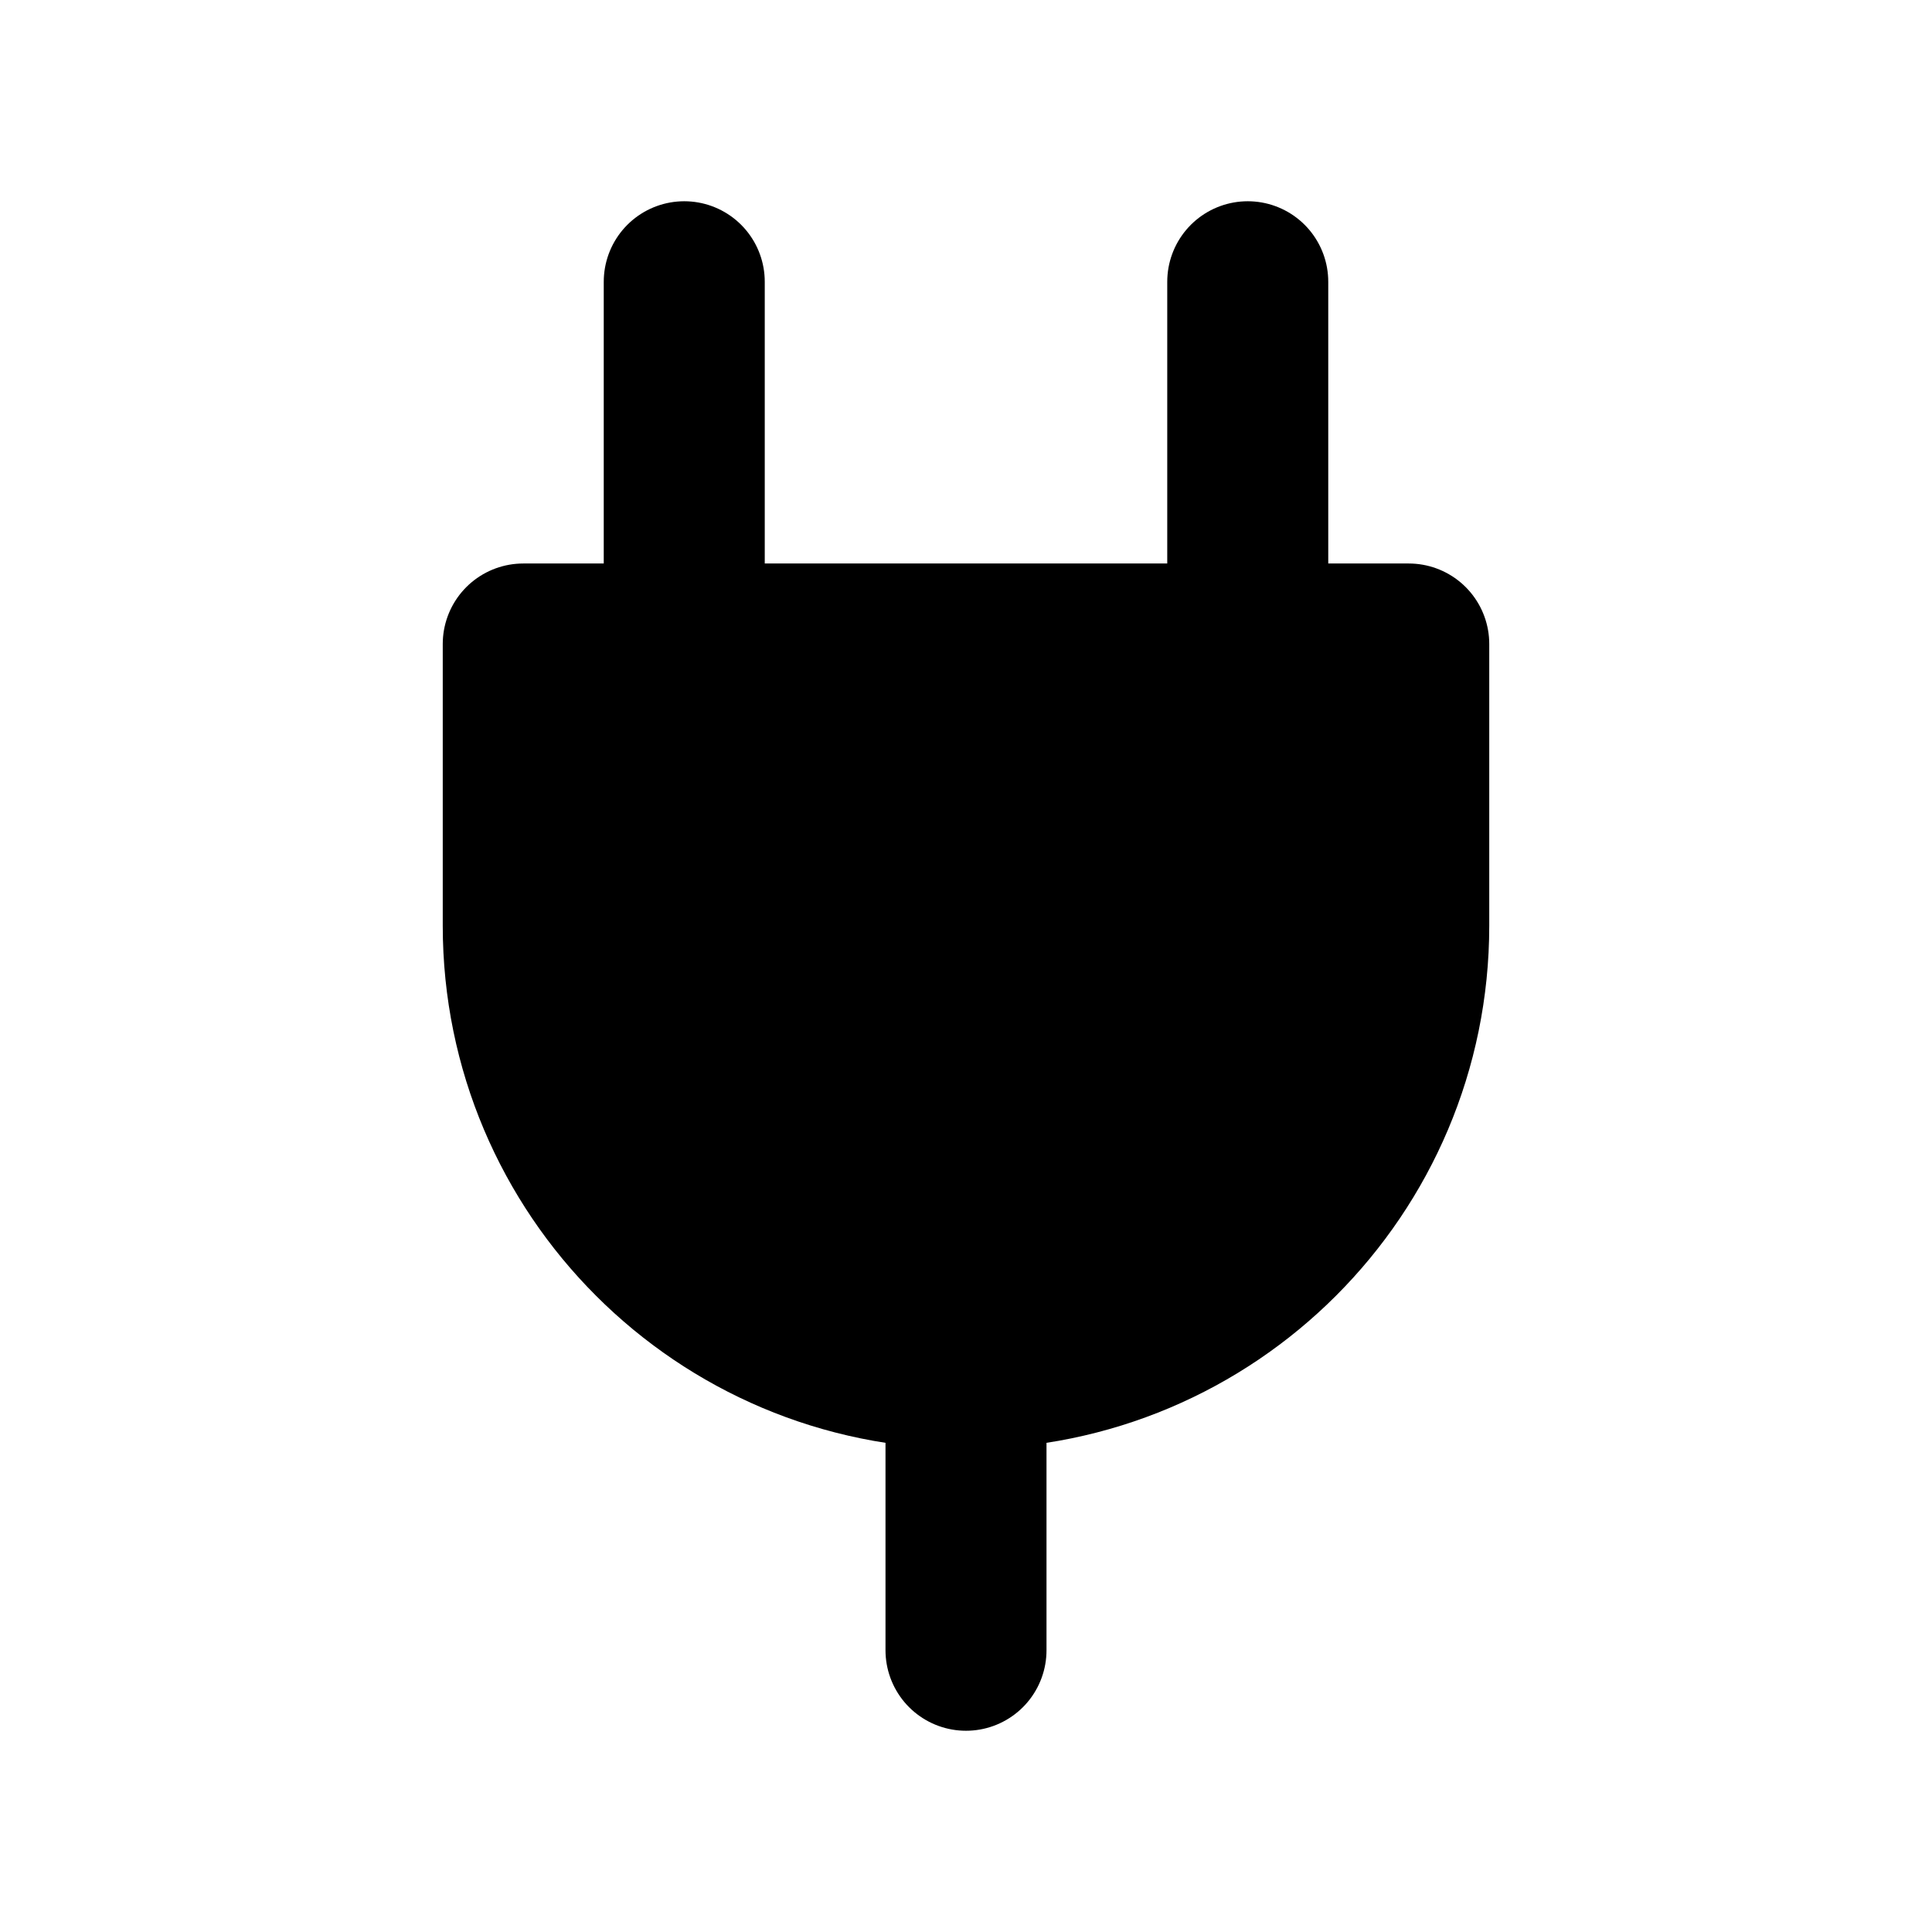
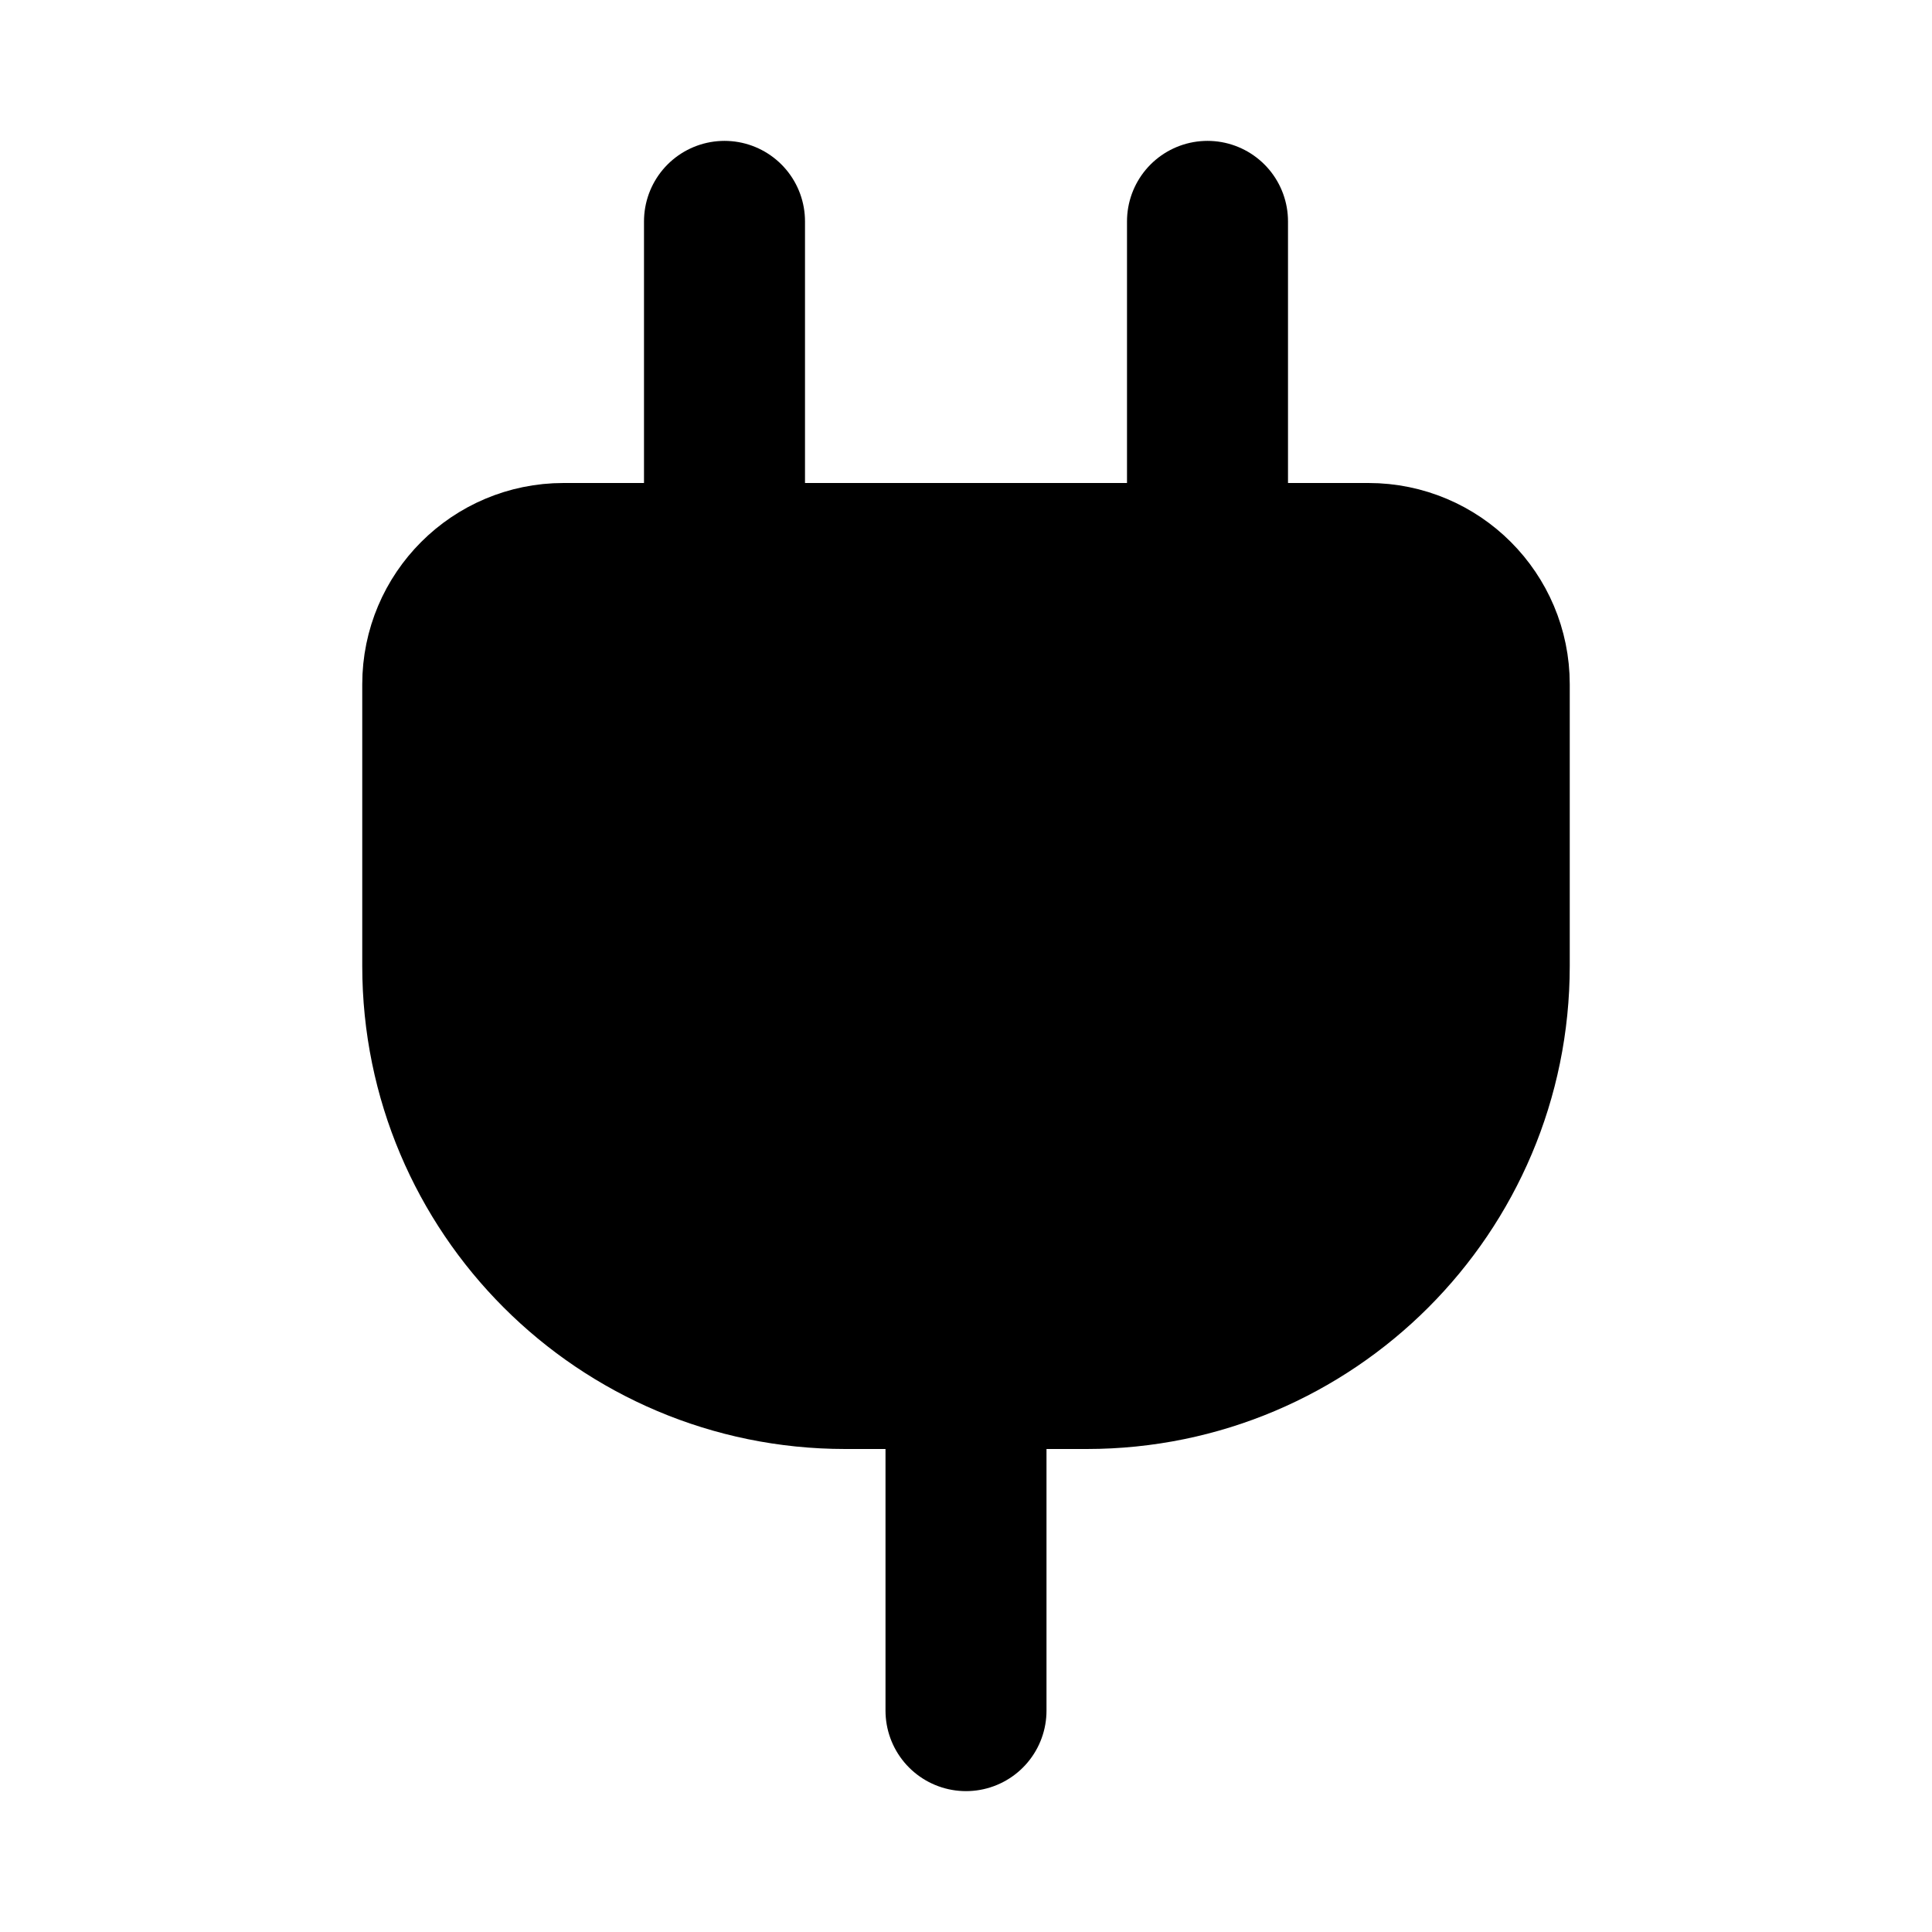
<svg xmlns="http://www.w3.org/2000/svg" width="100%" height="100%" viewBox="0 0 24 24" fill="none" stroke="currentColor" stroke-width="2" stroke-linecap="round" stroke-linejoin="round" aria-hidden="true" focusable="false" data-macro-icon="plug-fill">
-   <path fill="currentColor" d="M6.5 8h11v3.5a5.5 5.5 0 0 1-11 0Z" />
-   <path d="M8.5 3.5V8m7-4.5V8M12 17v3.5" />
+   <path fill="currentColor" d="M5.5 8.5A1.5 1.5 0 0 1 7 7h10a1.5 1.5 0 0 1 1.5 1.5V12a5 5 0 0 1-5 5h-3a5 5 0 0 1-5-5Z" />
+   <path d="M9 2.75V7m6-4.25V7m-3 10v4.25" />
</svg>
